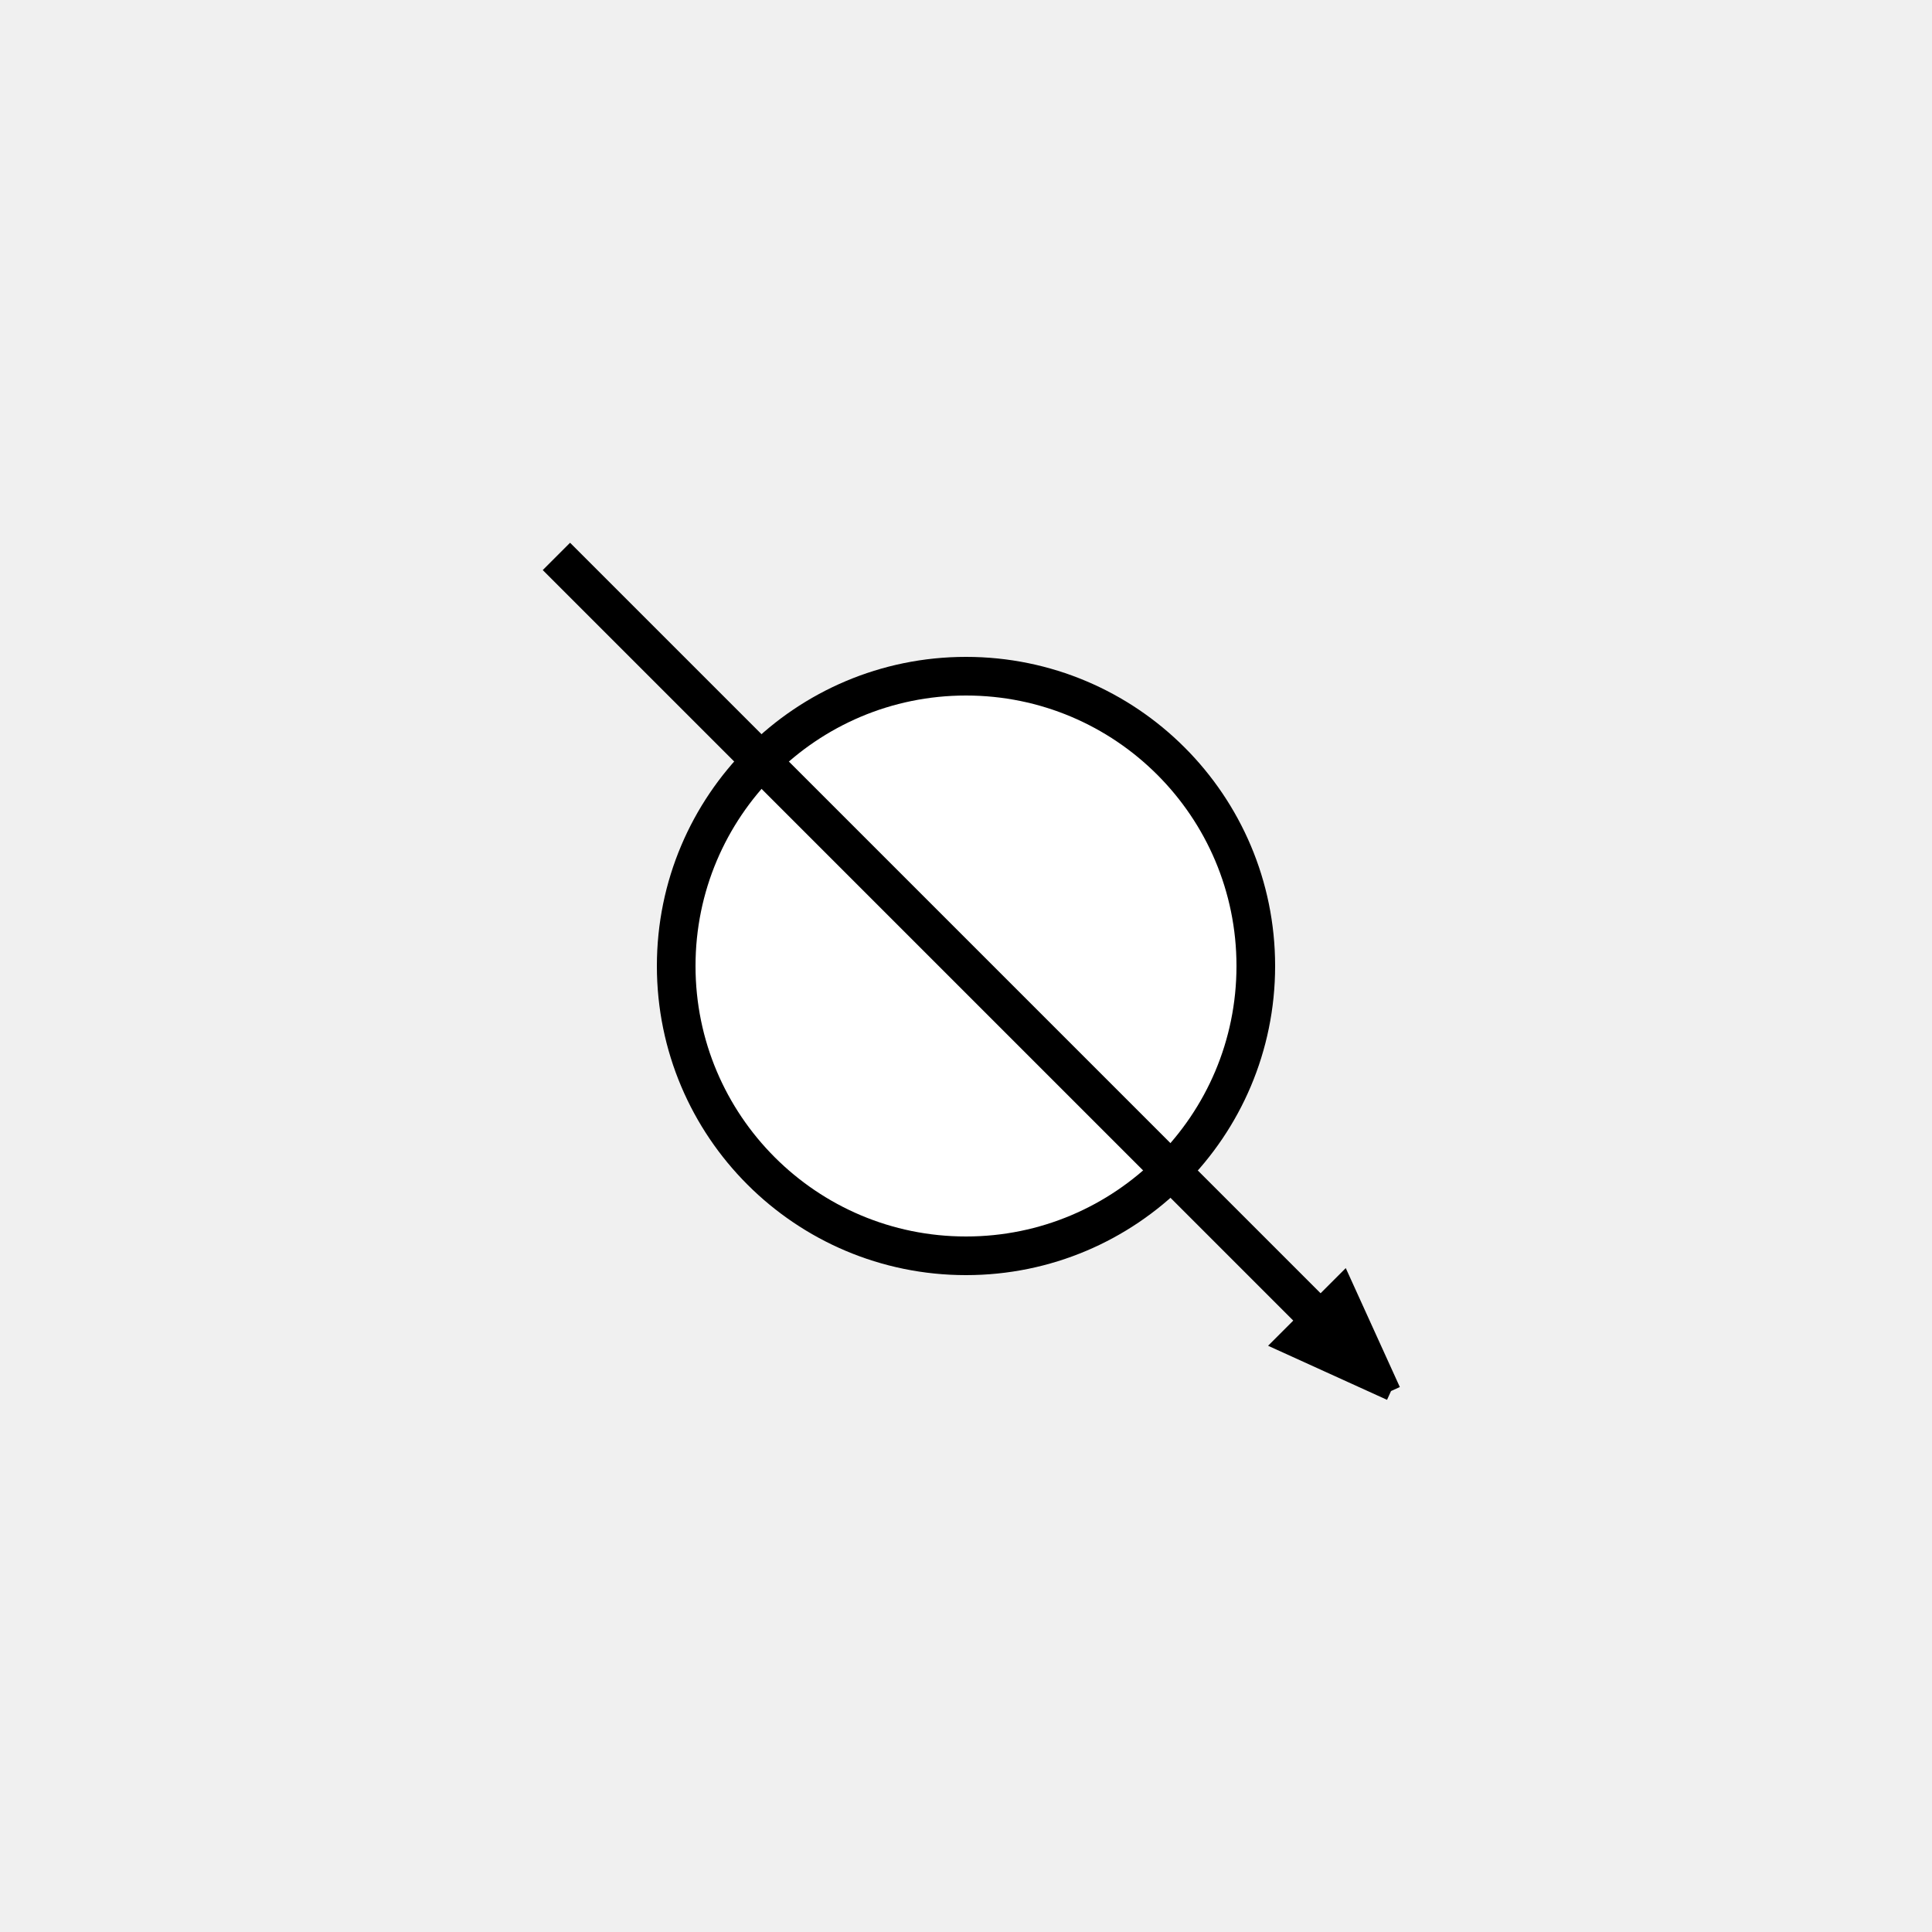
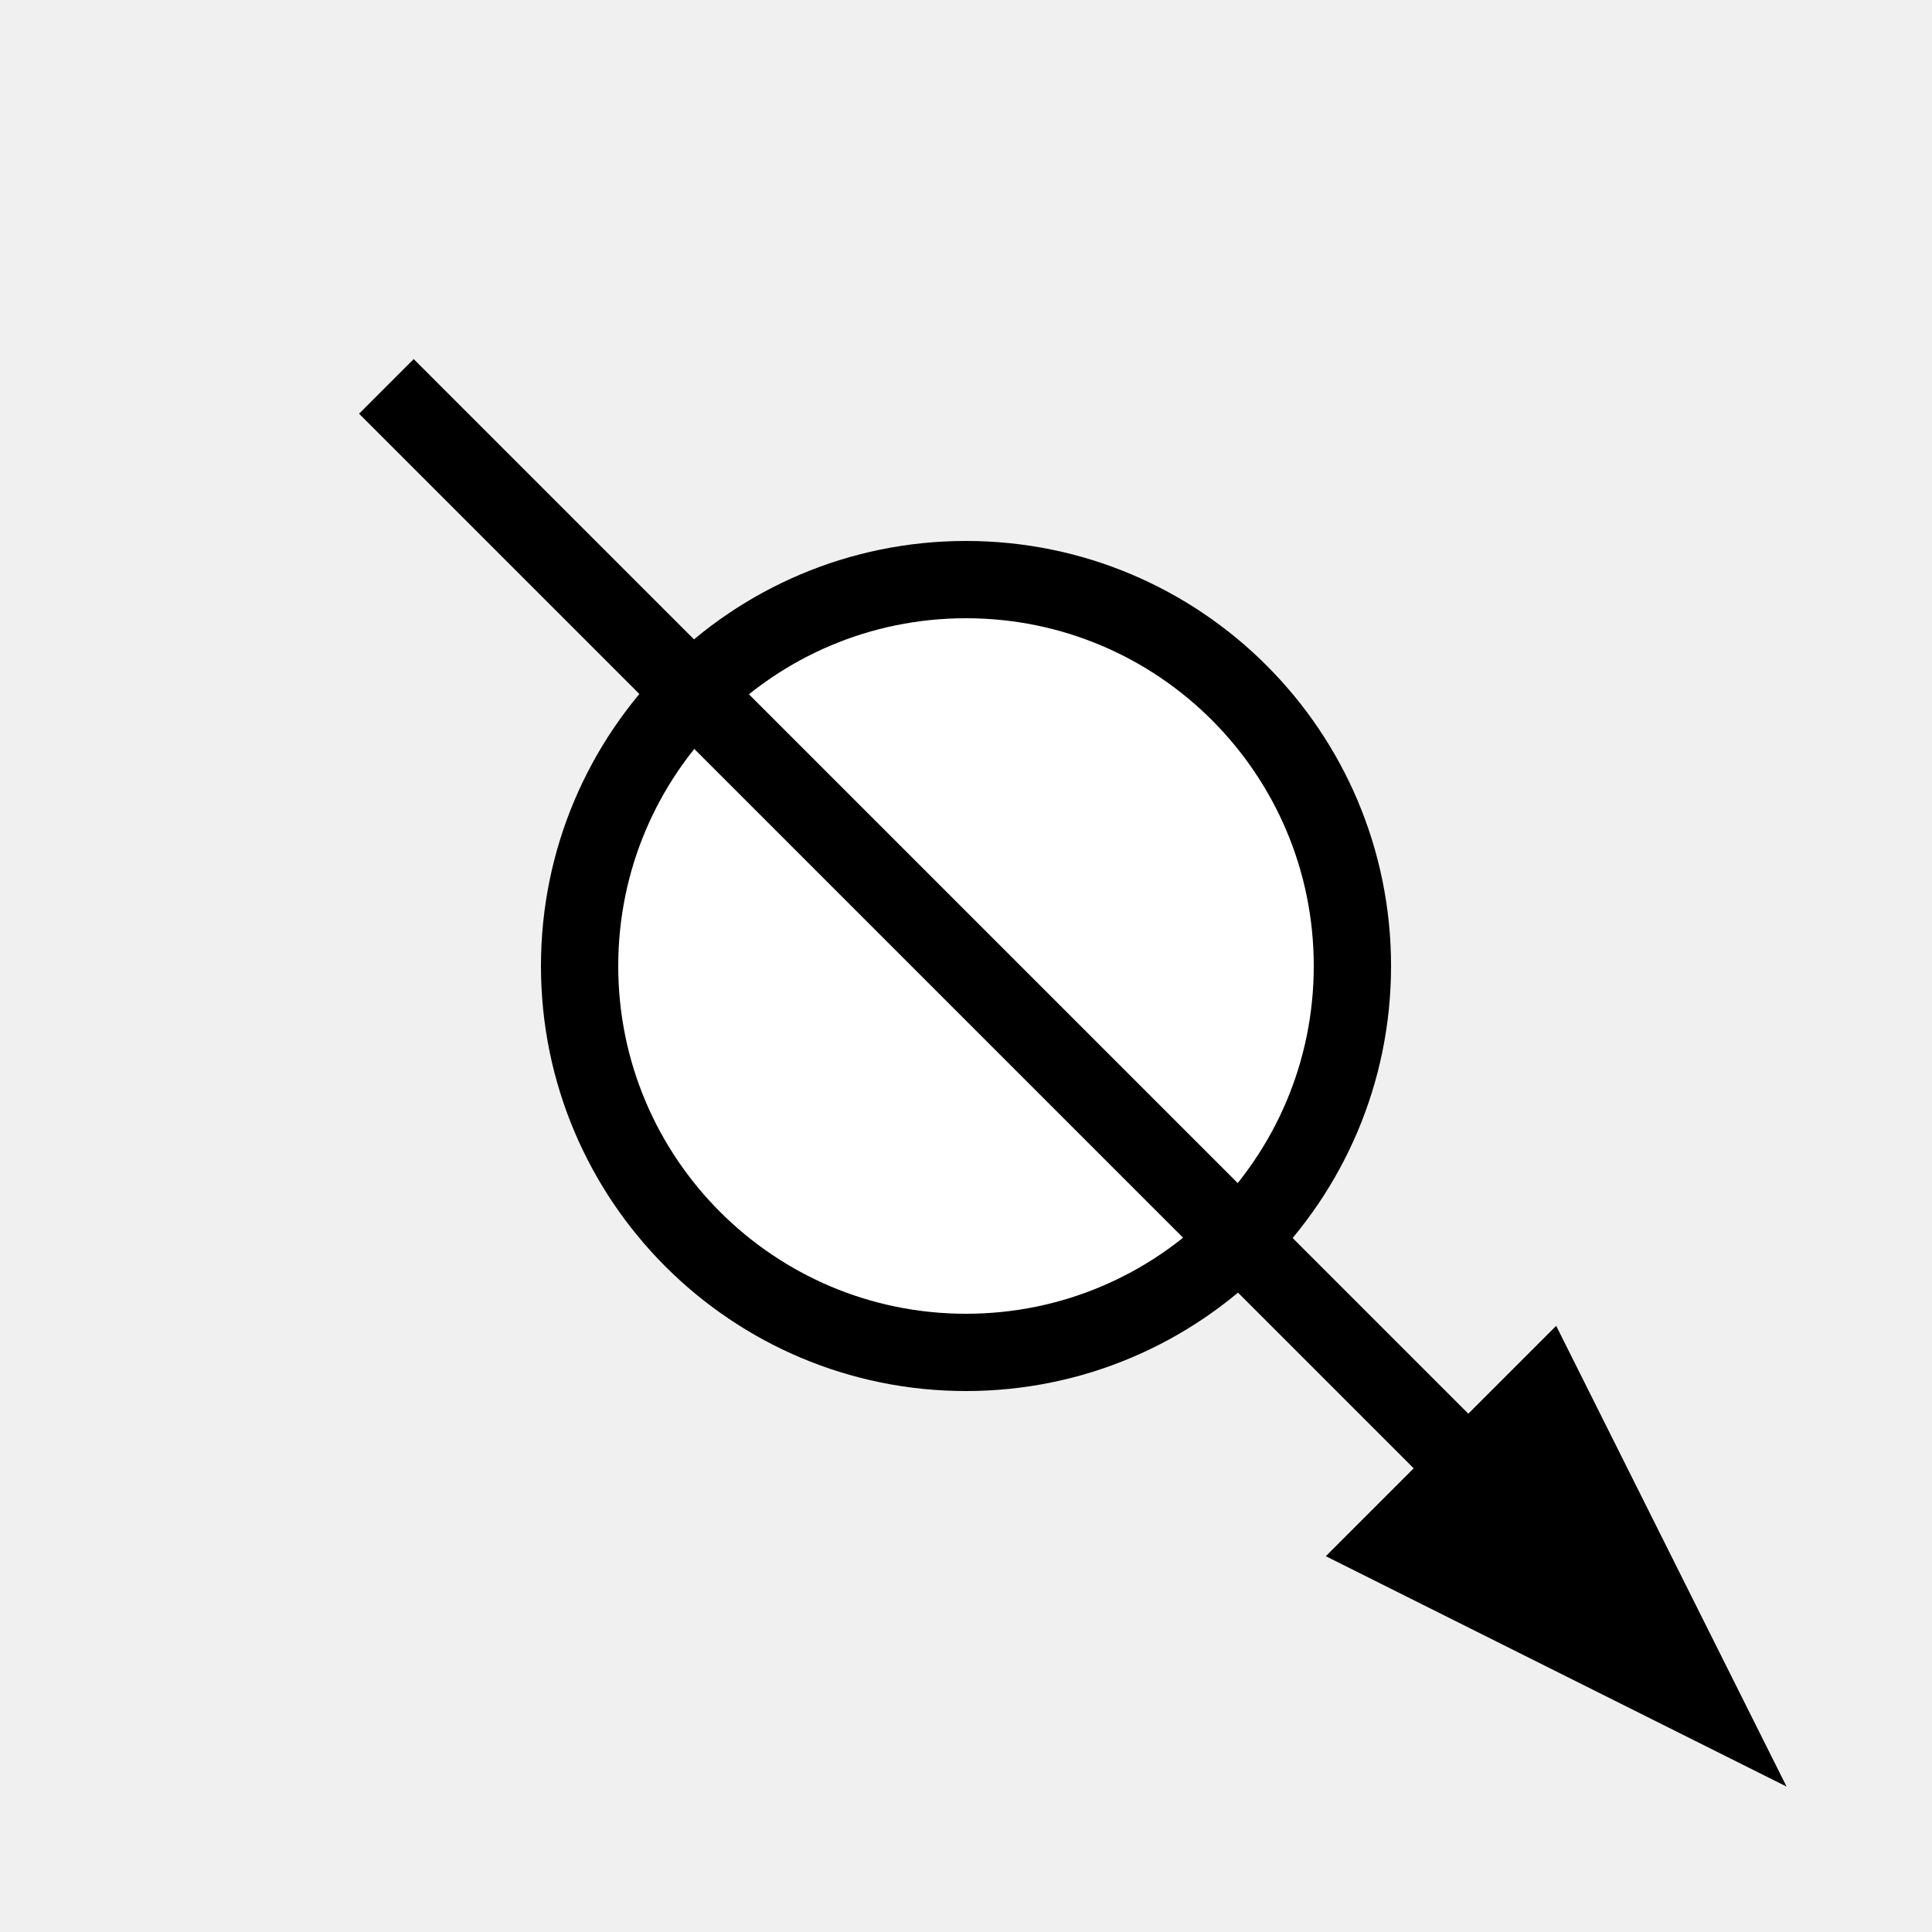
- <svg xmlns="http://www.w3.org/2000/svg" width="100px" height="100px" viewBox="0 0 100 100" id="api well symbol 11 - Injection/Disposal Well">
+ <svg xmlns="http://www.w3.org/2000/svg" width="100px" height="100px" viewBox="0 0 50 50" id="api well symbol 11 - Injection/Disposal Well">
  <g opacity="1.0">
-     <circle style="fill:white; stroke:black; stroke-width:2; stroke-opacity:1" cx="50" cy="50" r="15" />
-     <line style="stroke:black; stroke-width:2; stroke-opacity:1" x1="28.8" y1="28.8" x2="68" y2="68" />
-     <polyline style="stroke:black; stroke-width:1; stroke-opacity:1" points="72,72 69.5,66.5 66.5,69.5 72,72" />
+     <circle style="fill:white; stroke:black; stroke-width:2; stroke-opacity:1" cx="25" cy="25" r="10" />
+     <polyline id="arrow" style="stroke:black; stroke-width:2; stroke-opacity:1" points="10,10 38,38 40,36   44,44   36,40 38,38" />
  </g>
</svg>
